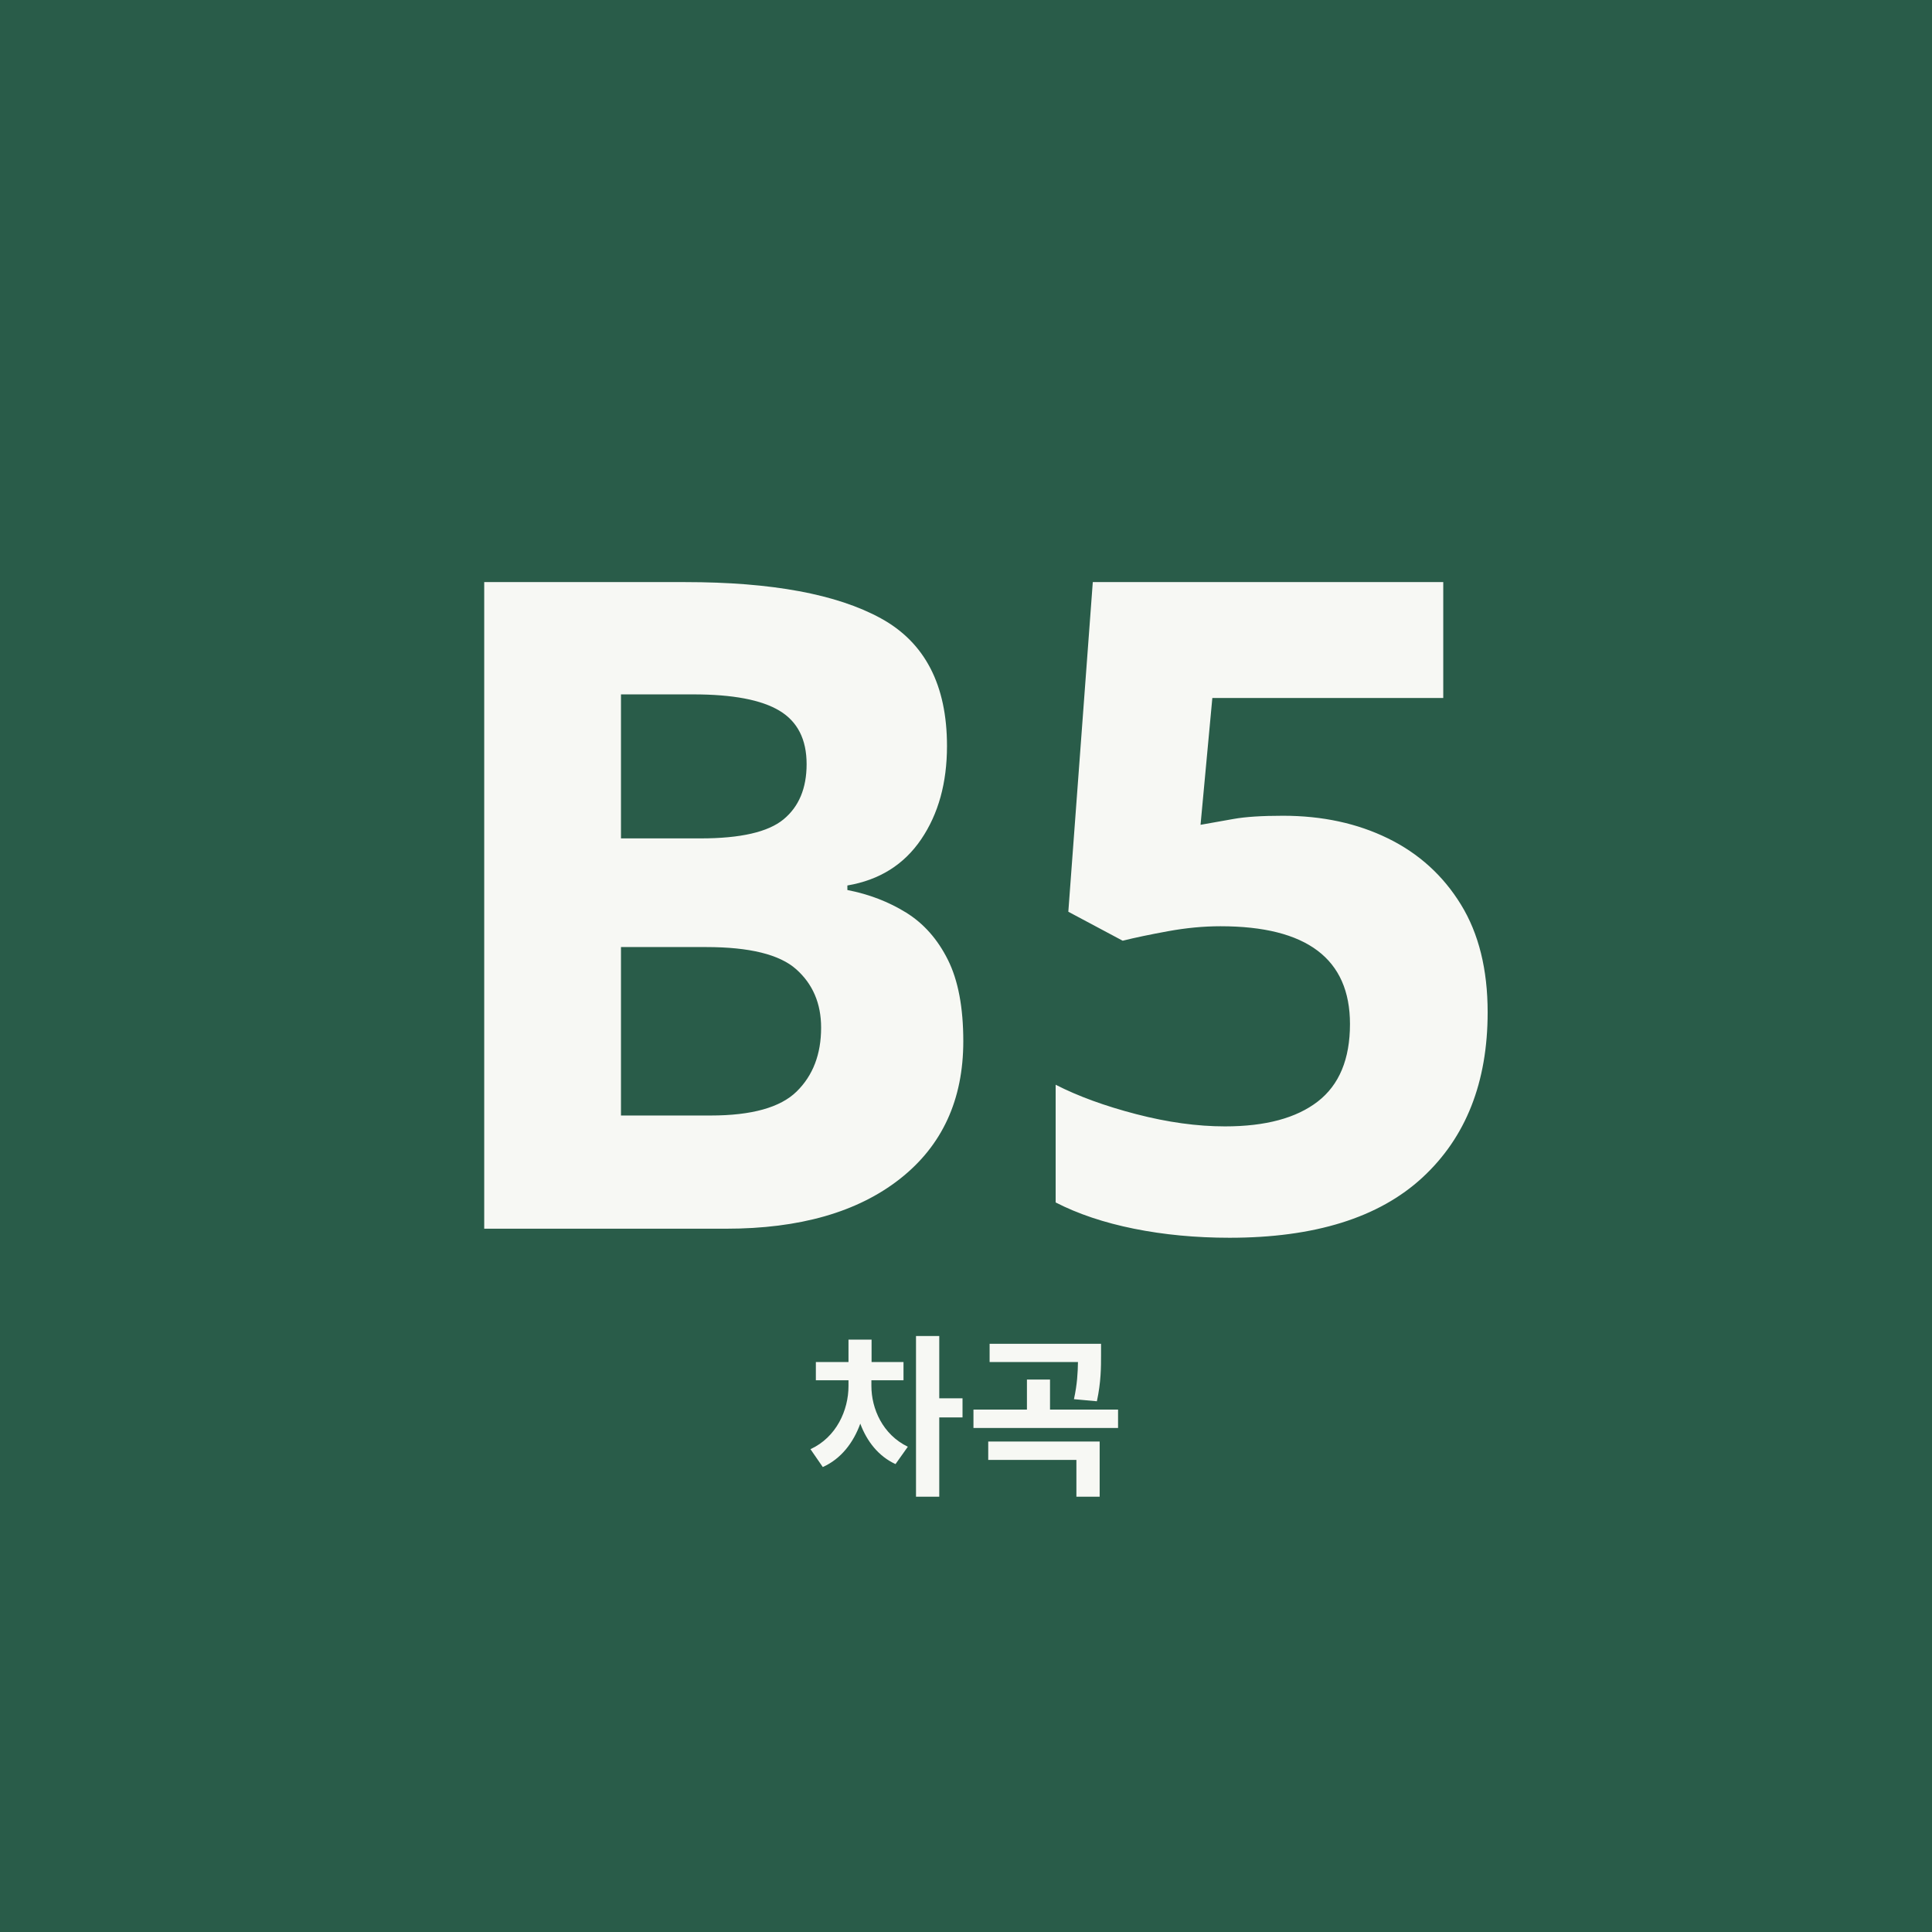
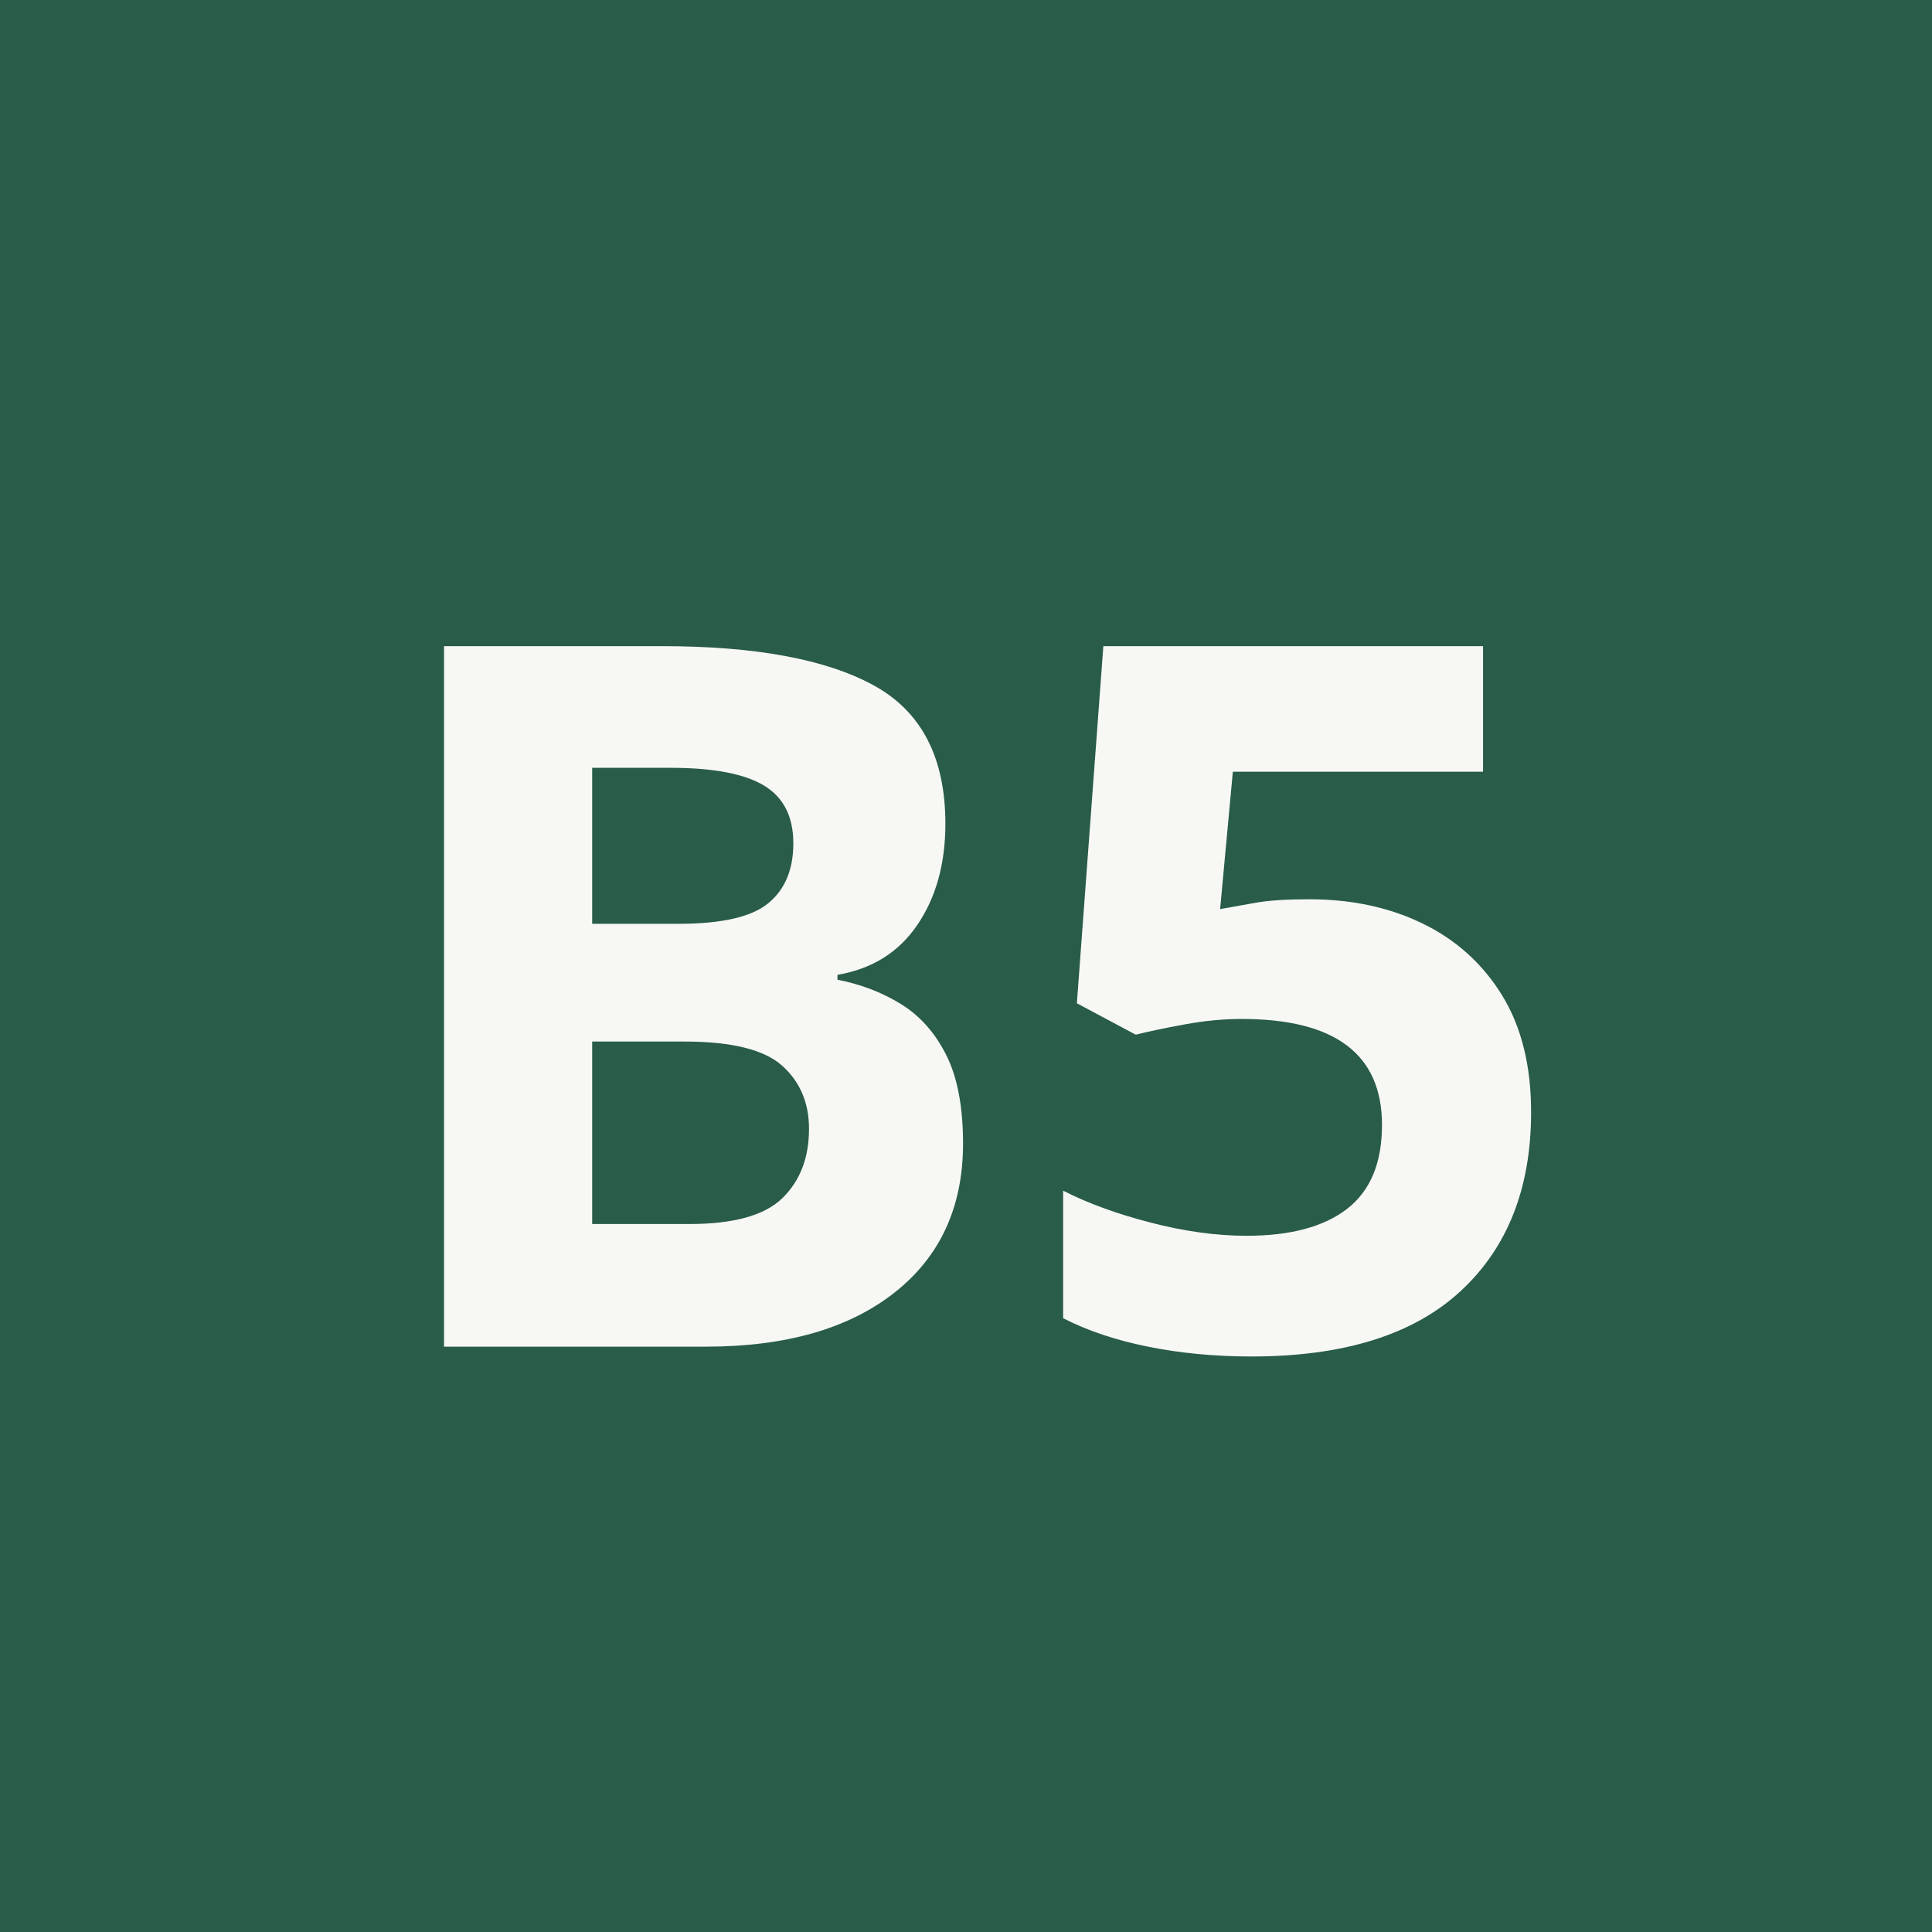
<svg xmlns="http://www.w3.org/2000/svg" width="1024" height="1024" viewBox="0 0 1024 1024">
  <rect width="1024" height="1024" fill="#295C49" />
  <g fill="#F7F8F4" font-family="Noto Sans KR" font-weight="700" text-anchor="middle">
-     <text x="512" y="465" dominant-baseline="central" font-size="480">B5</text>
-     <text x="512" y="745" dominant-baseline="central" font-size="92">차곡</text>
+     <text x="512" y="512" dominant-baseline="central" font-size="520">B5</text>
  </g>
</svg>
